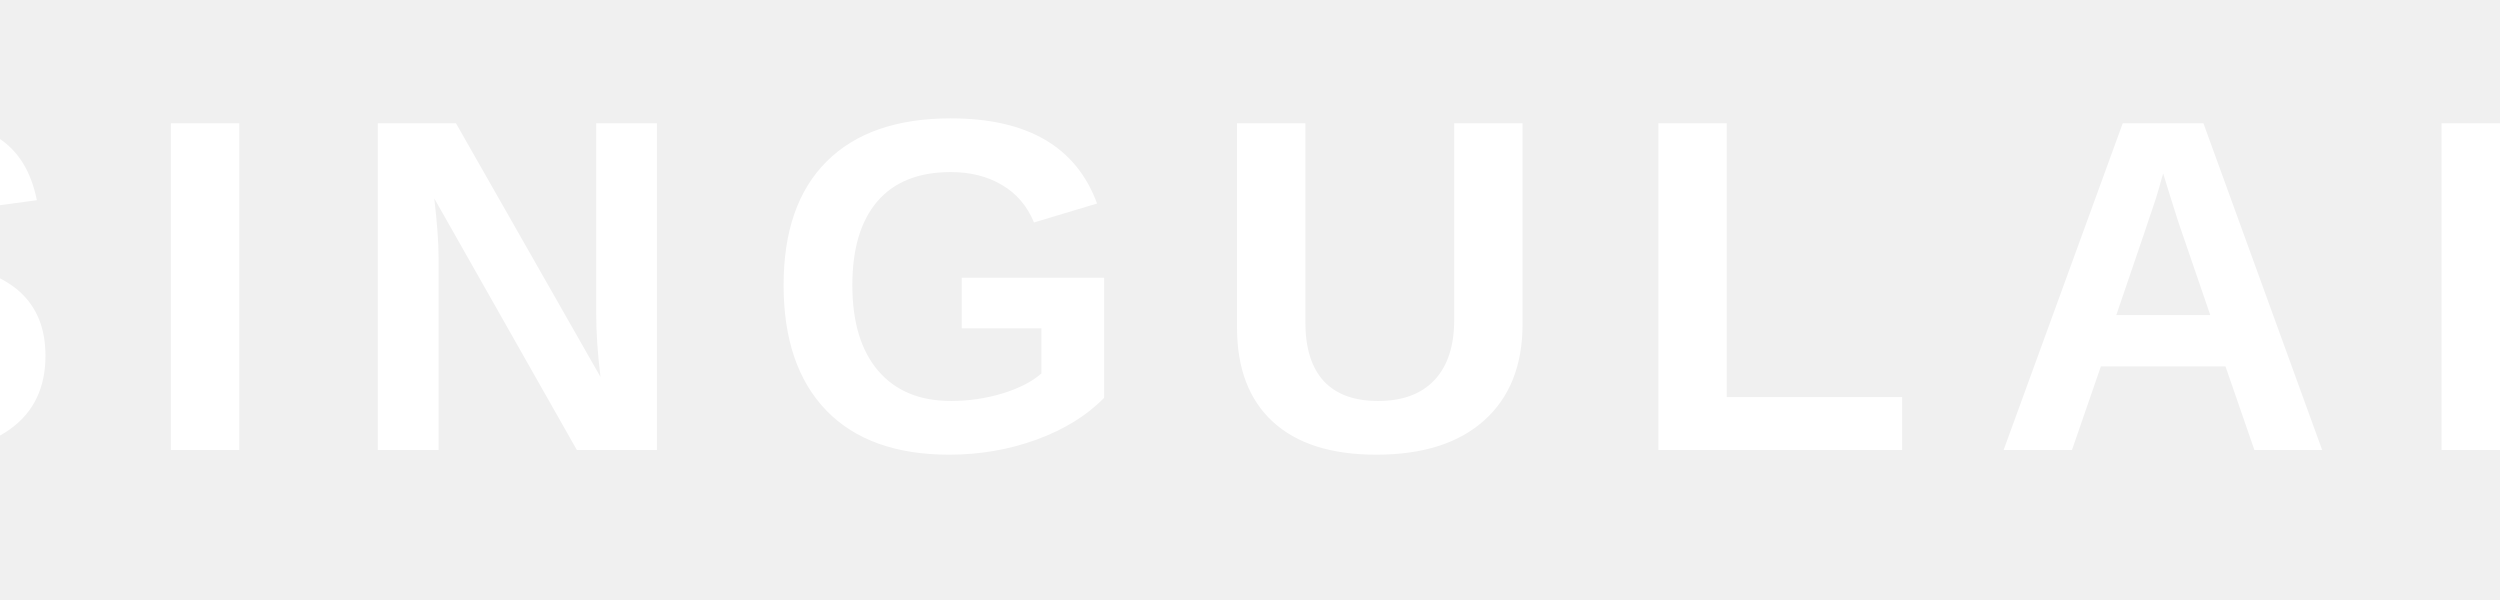
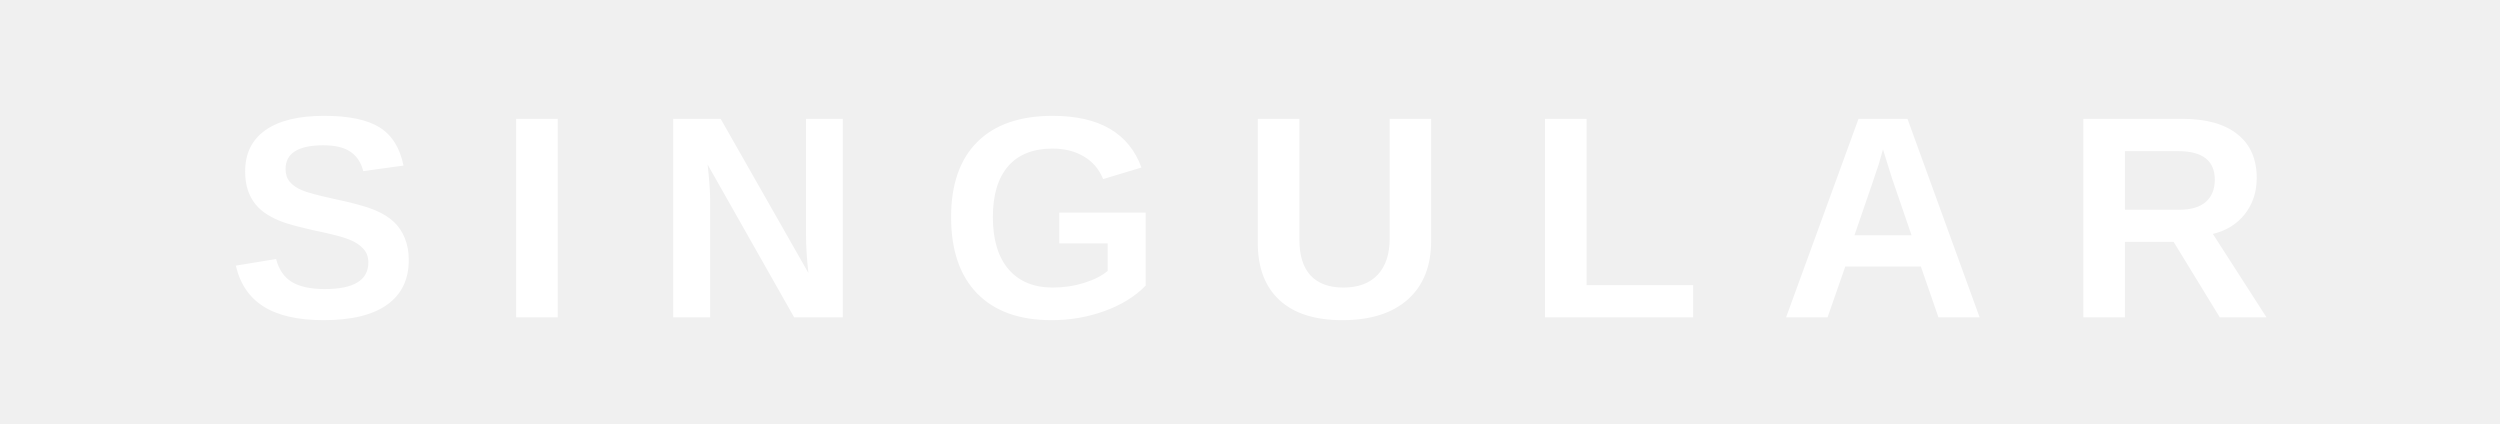
- <svg xmlns="http://www.w3.org/2000/svg" viewBox="0 0 200 48" width="200" height="48">
-   <text x="100" y="36" font-family="'Arial Black', 'Helvetica Neue', Arial, sans-serif" font-weight="900" font-size="38" letter-spacing="6" text-anchor="middle" fill="#ffffff">SINGULAR</text>
+ <svg xmlns="http://www.w3.org/2000/svg" viewBox="0 0 260 44" width="260" height="44">
+   <text x="130" y="33" font-family="'Arial Black', 'Helvetica Neue', Arial, sans-serif" font-weight="900" font-size="30" letter-spacing="8" text-anchor="middle" fill="#ffffff">SINGULAR</text>
</svg>
